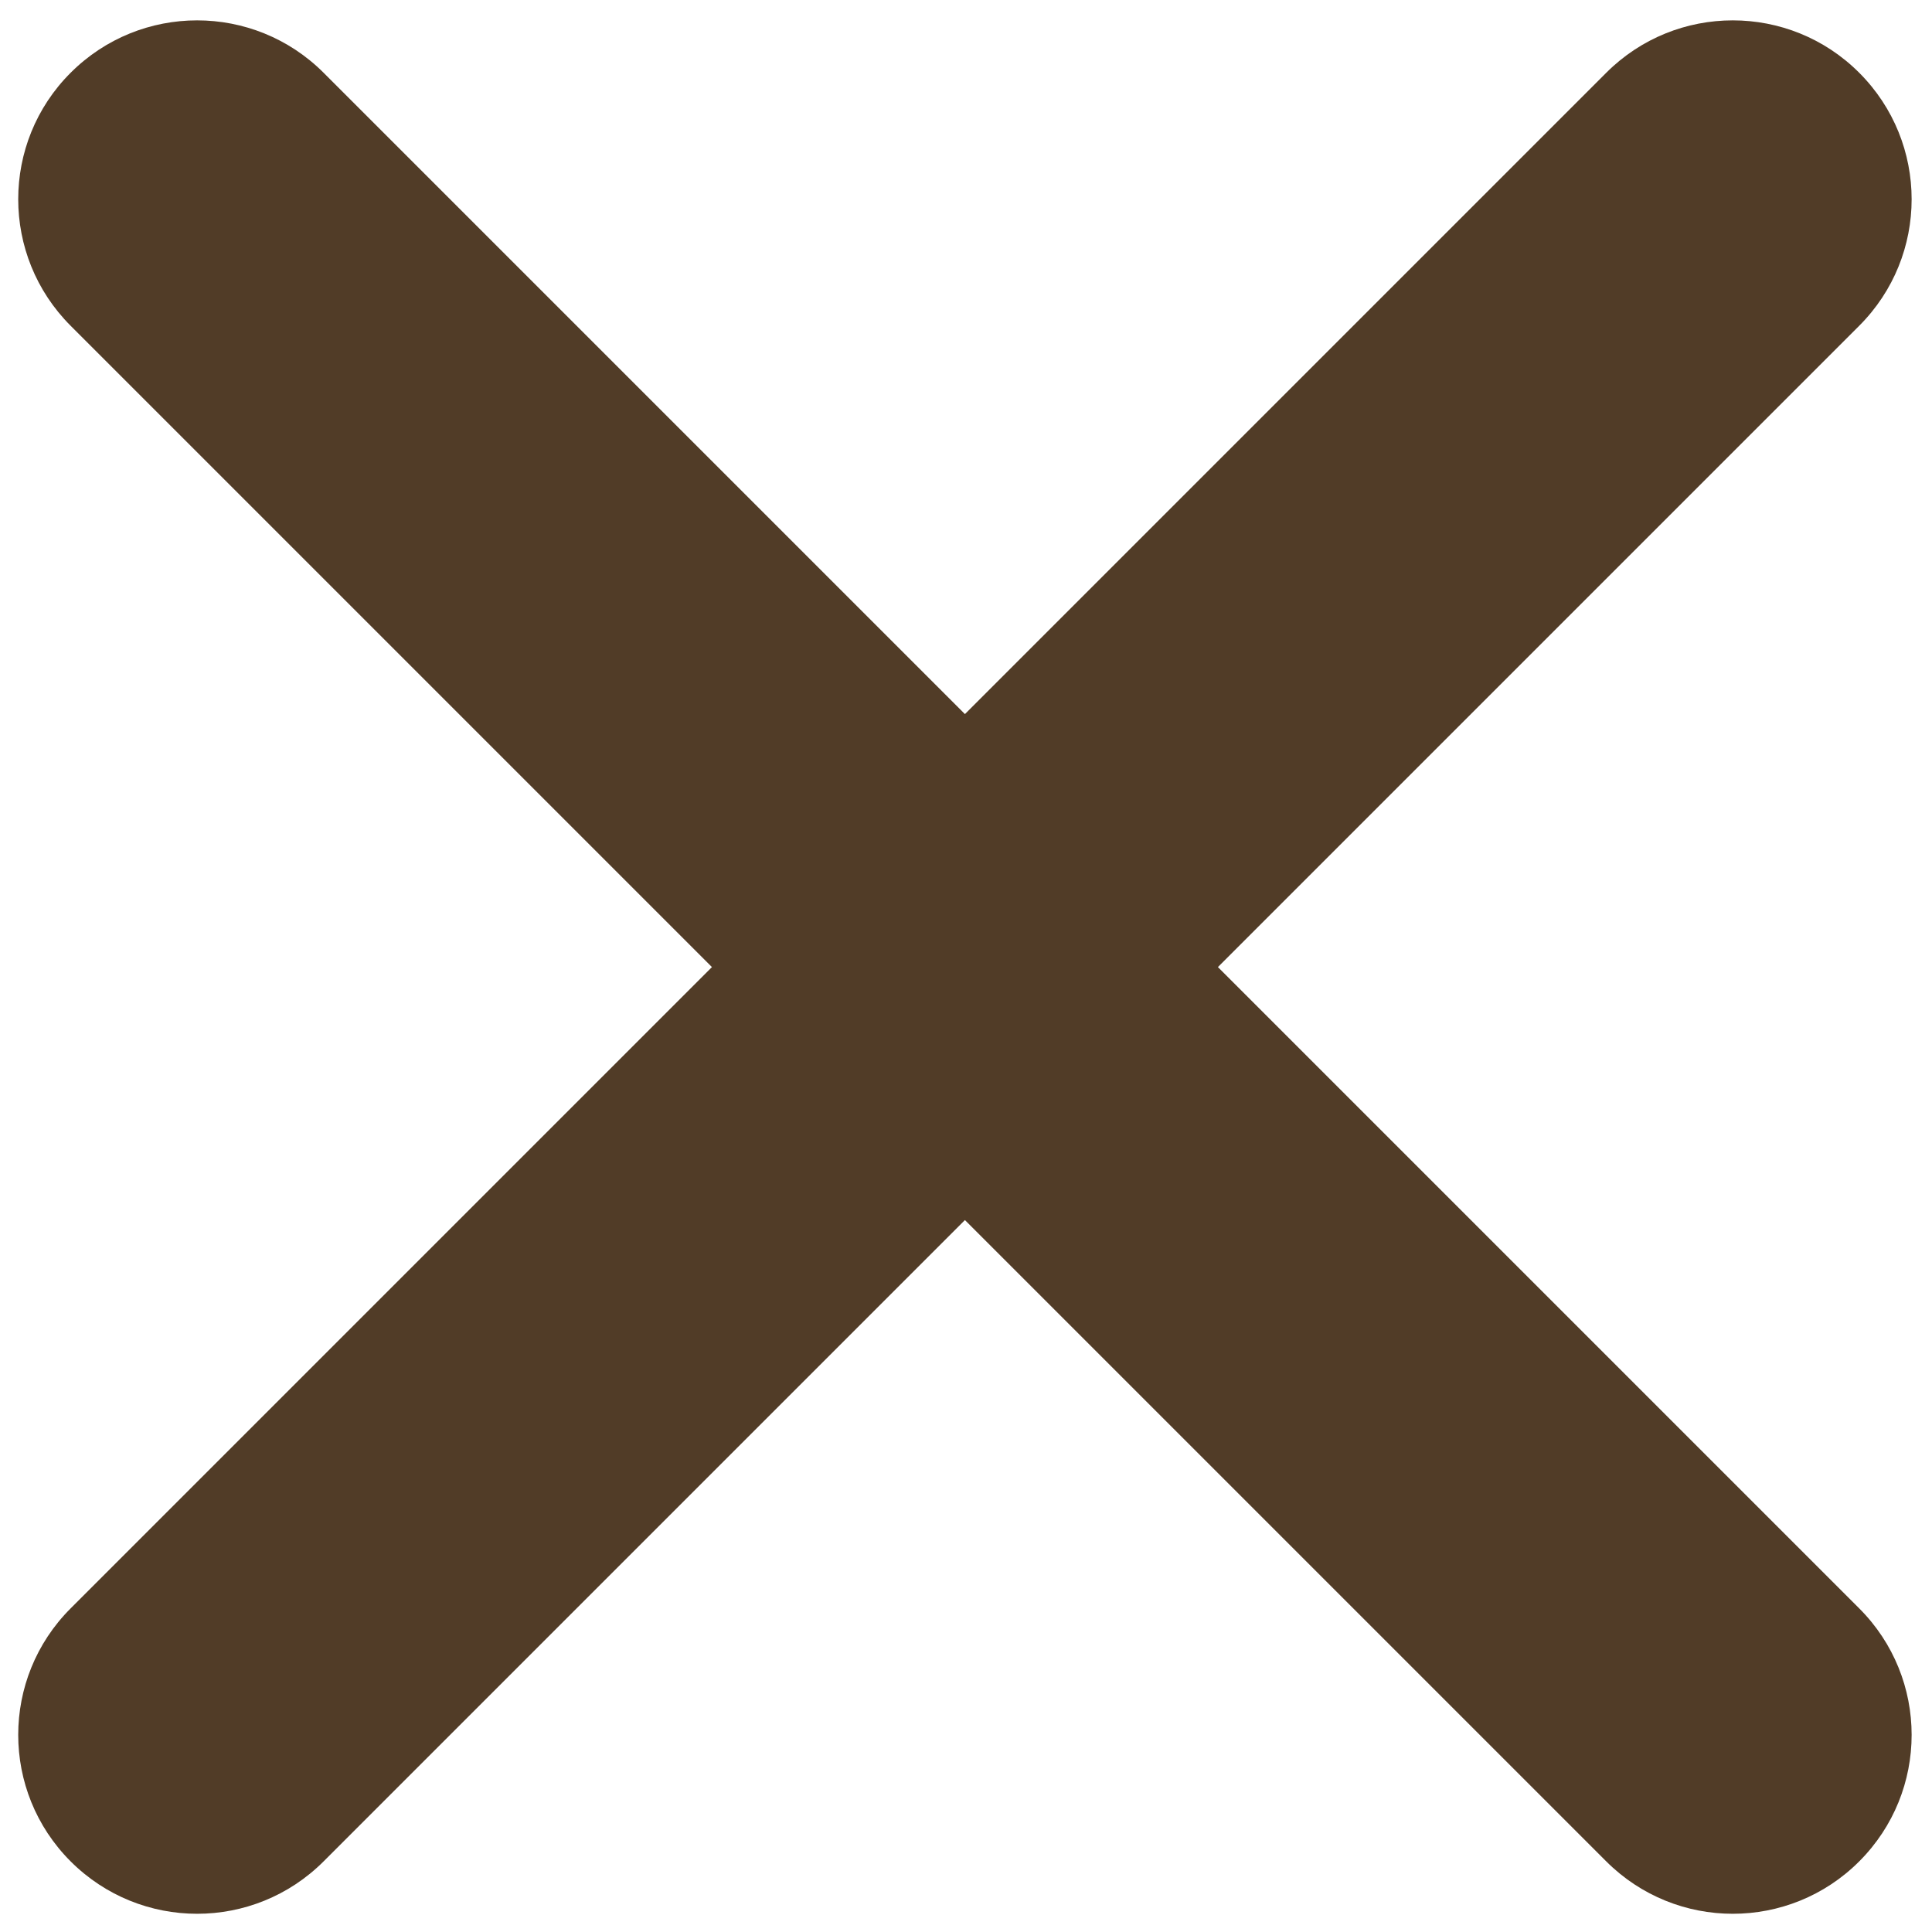
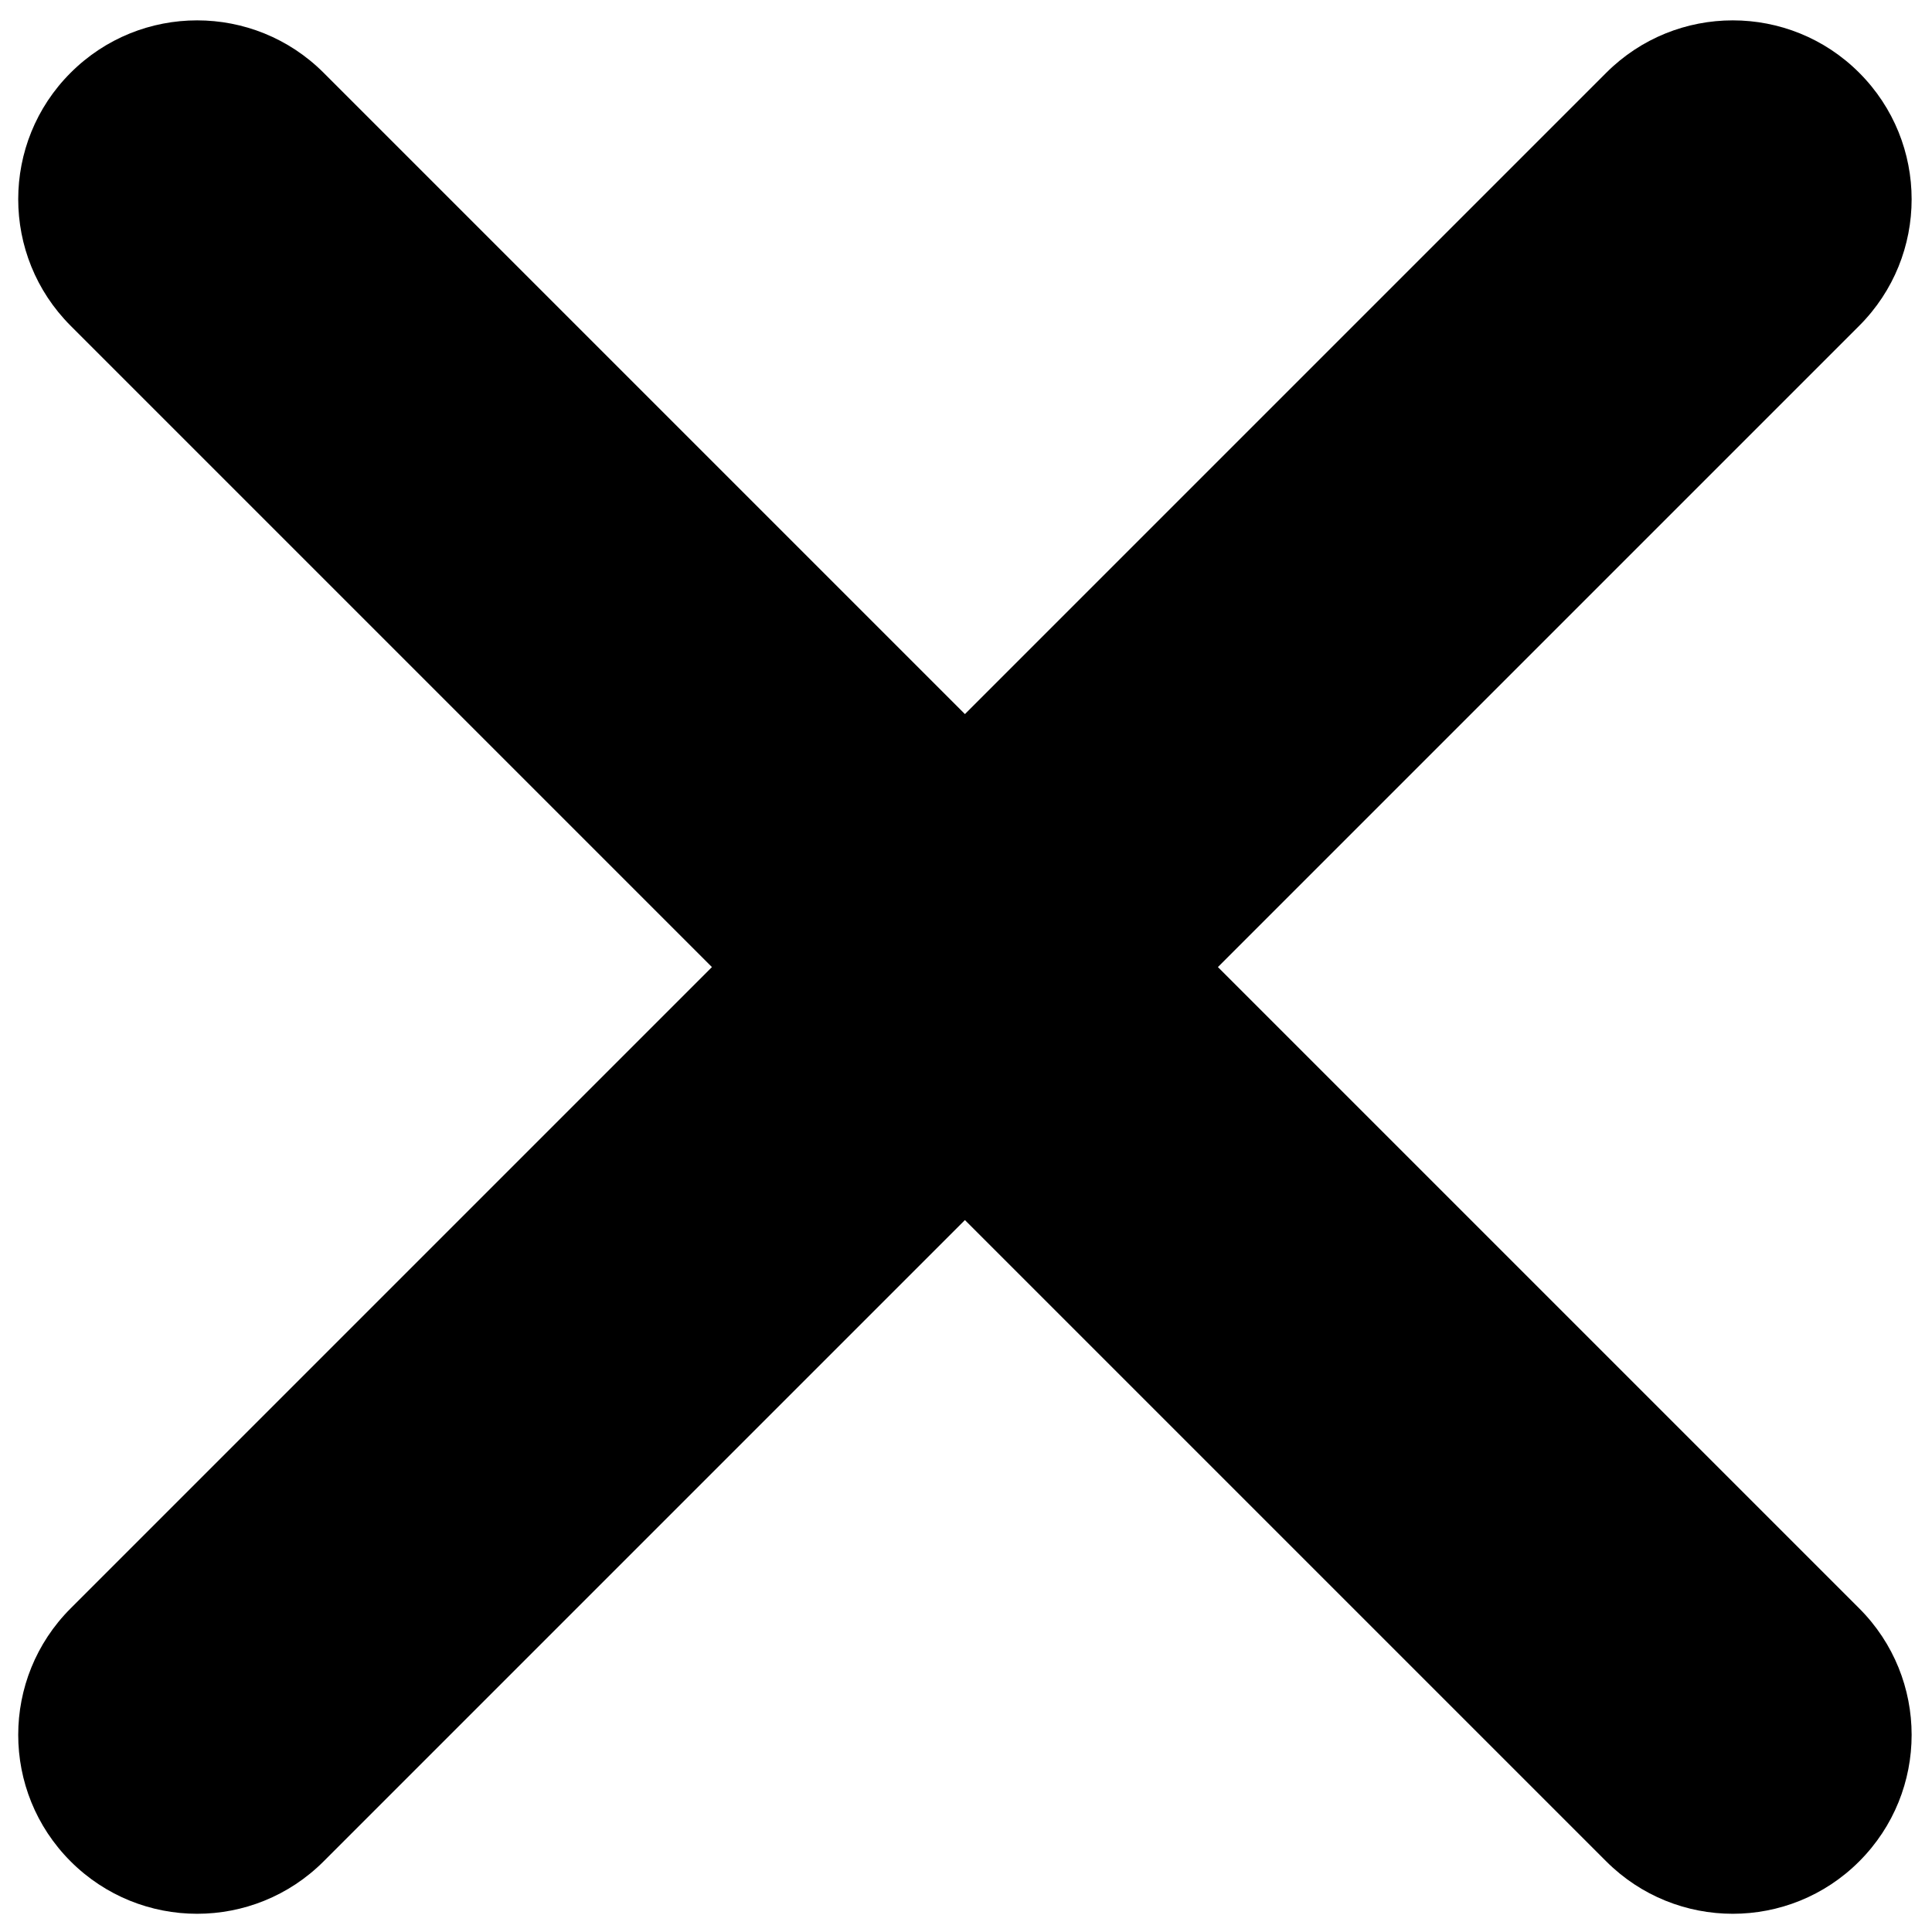
<svg xmlns="http://www.w3.org/2000/svg" width="18" height="18" viewBox="0 0 18 18" fill="none">
-   <path d="M0.658 0.678C0.007 1.328 0.007 2.384 0.658 3.035L6.633 9.01L0.658 14.985C0.007 15.636 0.007 16.691 0.658 17.342C1.309 17.993 2.364 17.993 3.015 17.342L8.99 11.367L14.965 17.342C15.616 17.993 16.672 17.993 17.322 17.342C17.973 16.691 17.973 15.636 17.322 14.985L11.347 9.01L17.322 3.035C17.973 2.384 17.973 1.329 17.322 0.678C16.672 0.027 15.616 0.027 14.965 0.678L8.99 6.653L3.015 0.678C2.364 0.027 1.309 0.027 0.658 0.678Z" fill="#513C27" />
+   <path d="M0.658 0.678C0.007 1.328 0.007 2.384 0.658 3.035L6.633 9.01L0.658 14.985C0.007 15.636 0.007 16.691 0.658 17.342C1.309 17.993 2.364 17.993 3.015 17.342L8.99 11.367L14.965 17.342C15.616 17.993 16.672 17.993 17.322 17.342C17.973 16.691 17.973 15.636 17.322 14.985L11.347 9.01L17.322 3.035C17.973 2.384 17.973 1.329 17.322 0.678C16.672 0.027 15.616 0.027 14.965 0.678L8.99 6.653L3.015 0.678C2.364 0.027 1.309 0.027 0.658 0.678Z" fill="currentColor" />
</svg>
